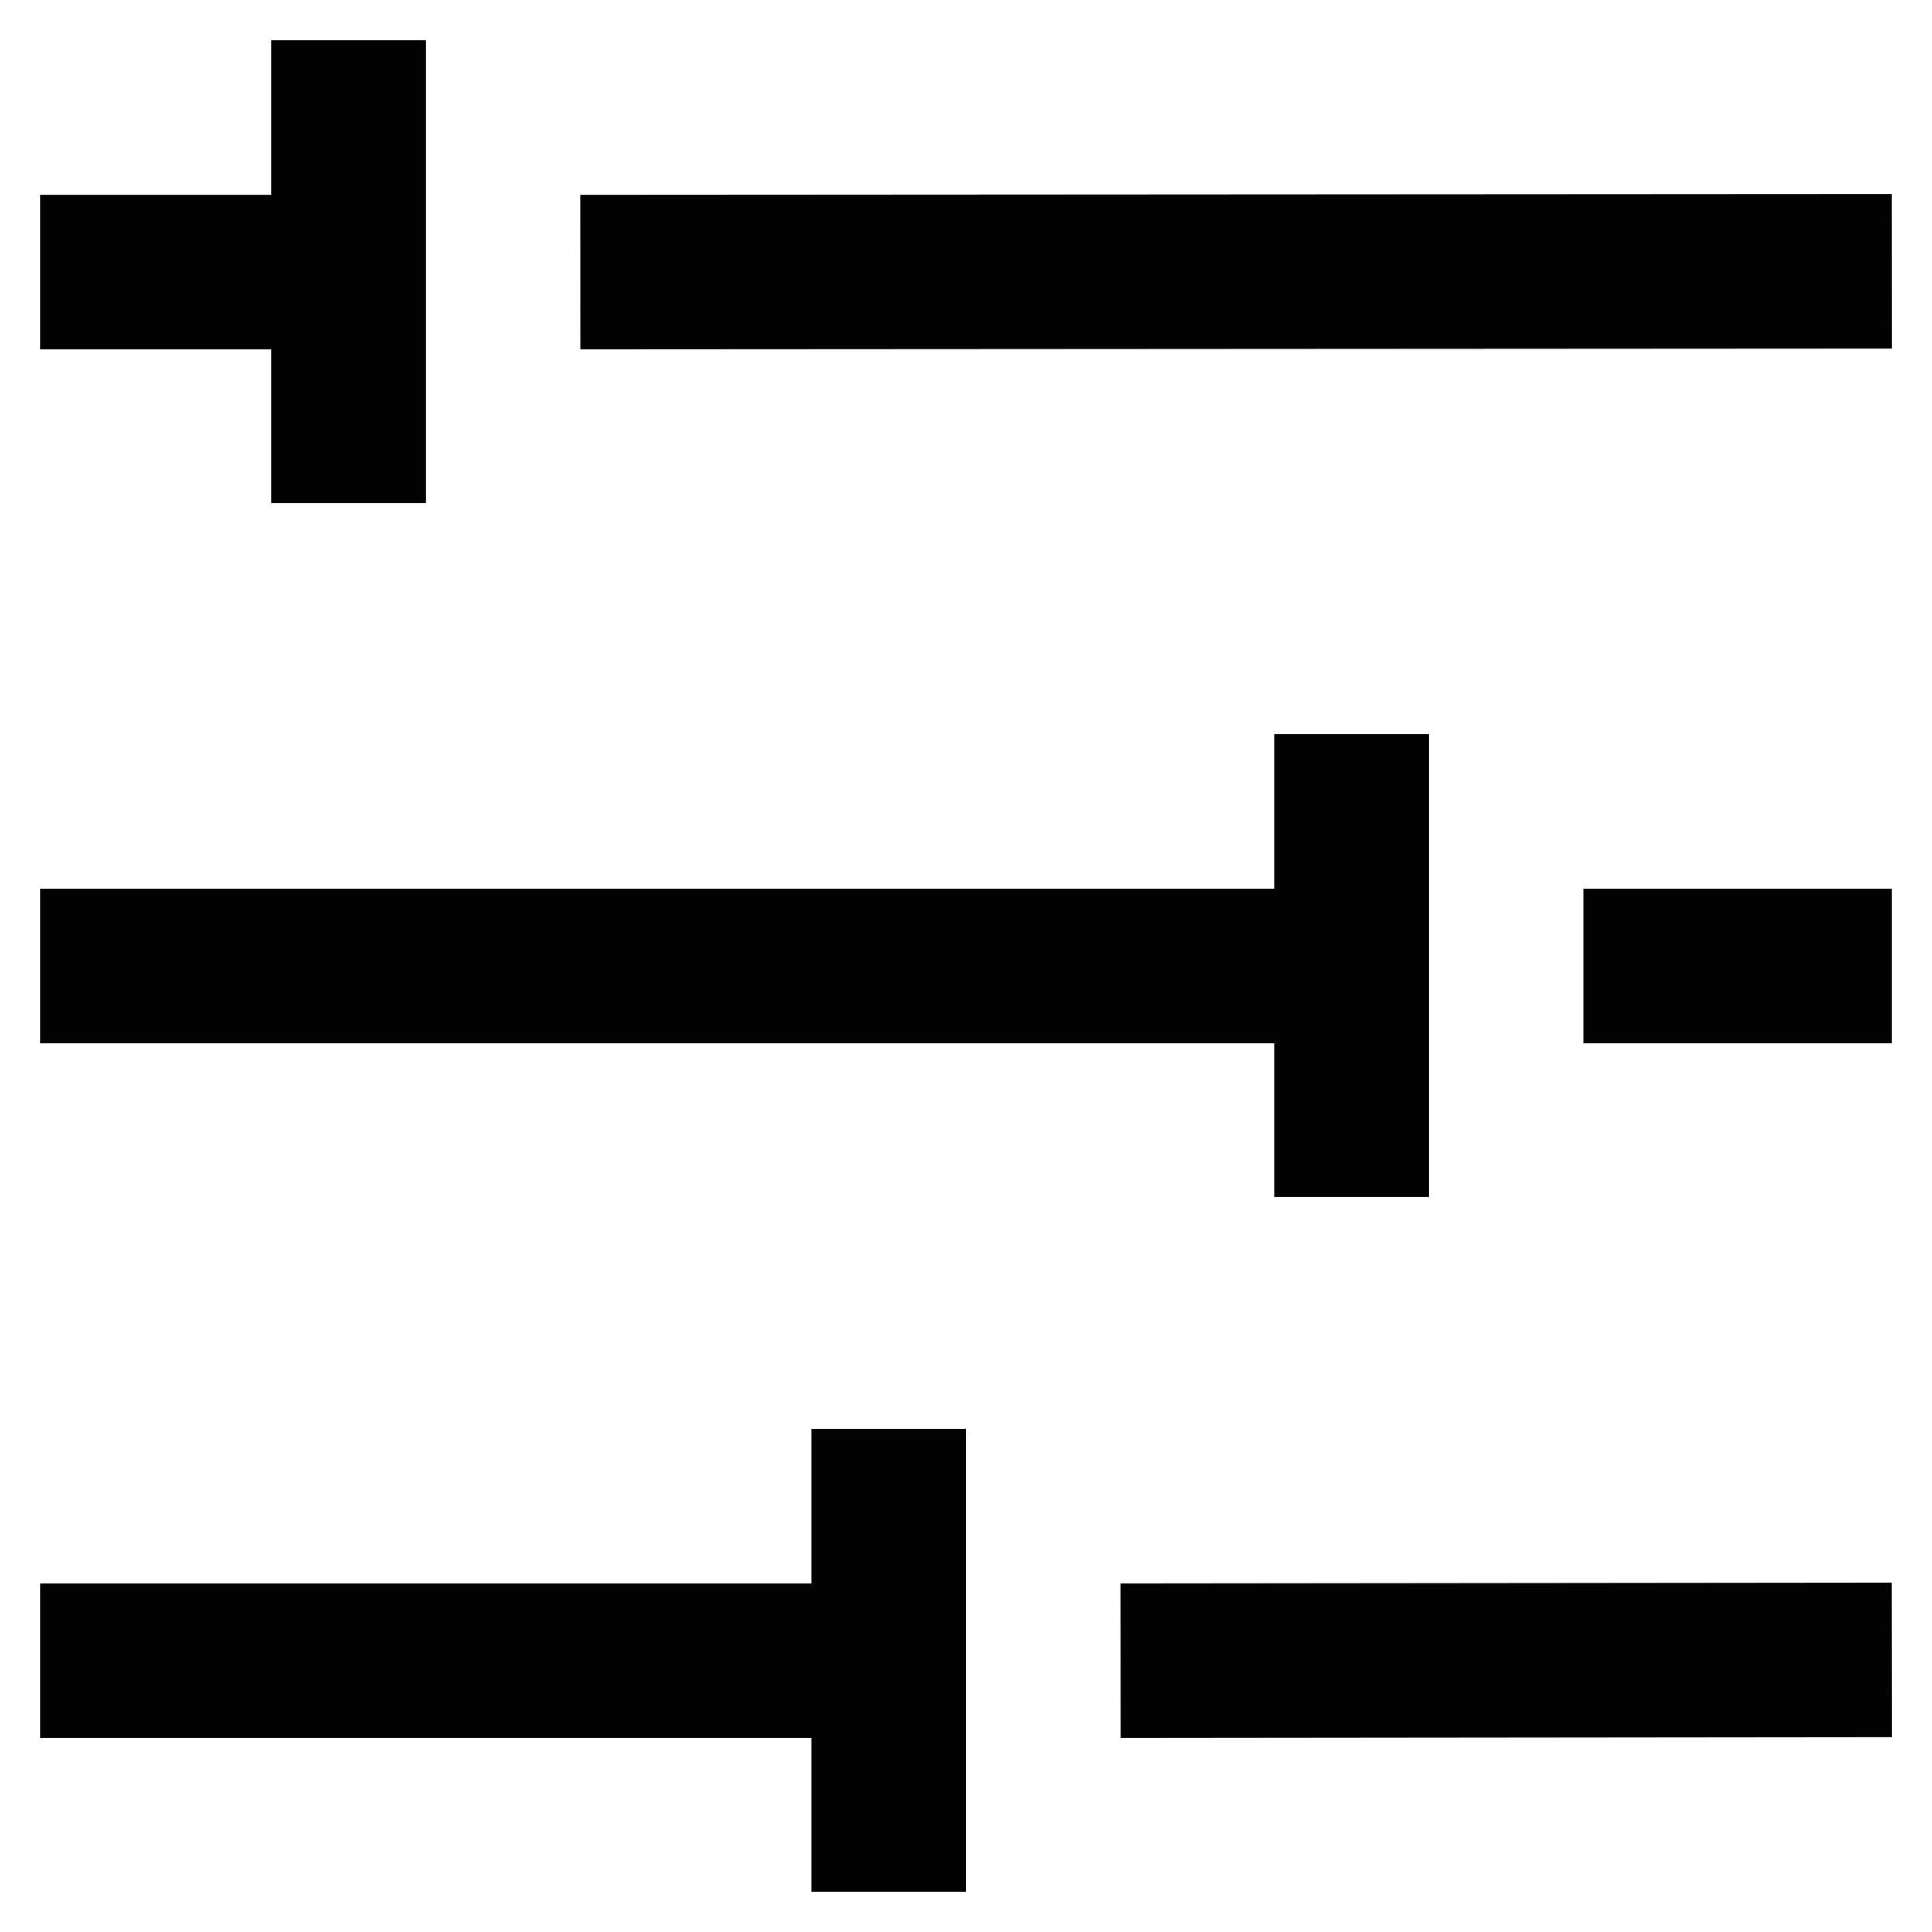
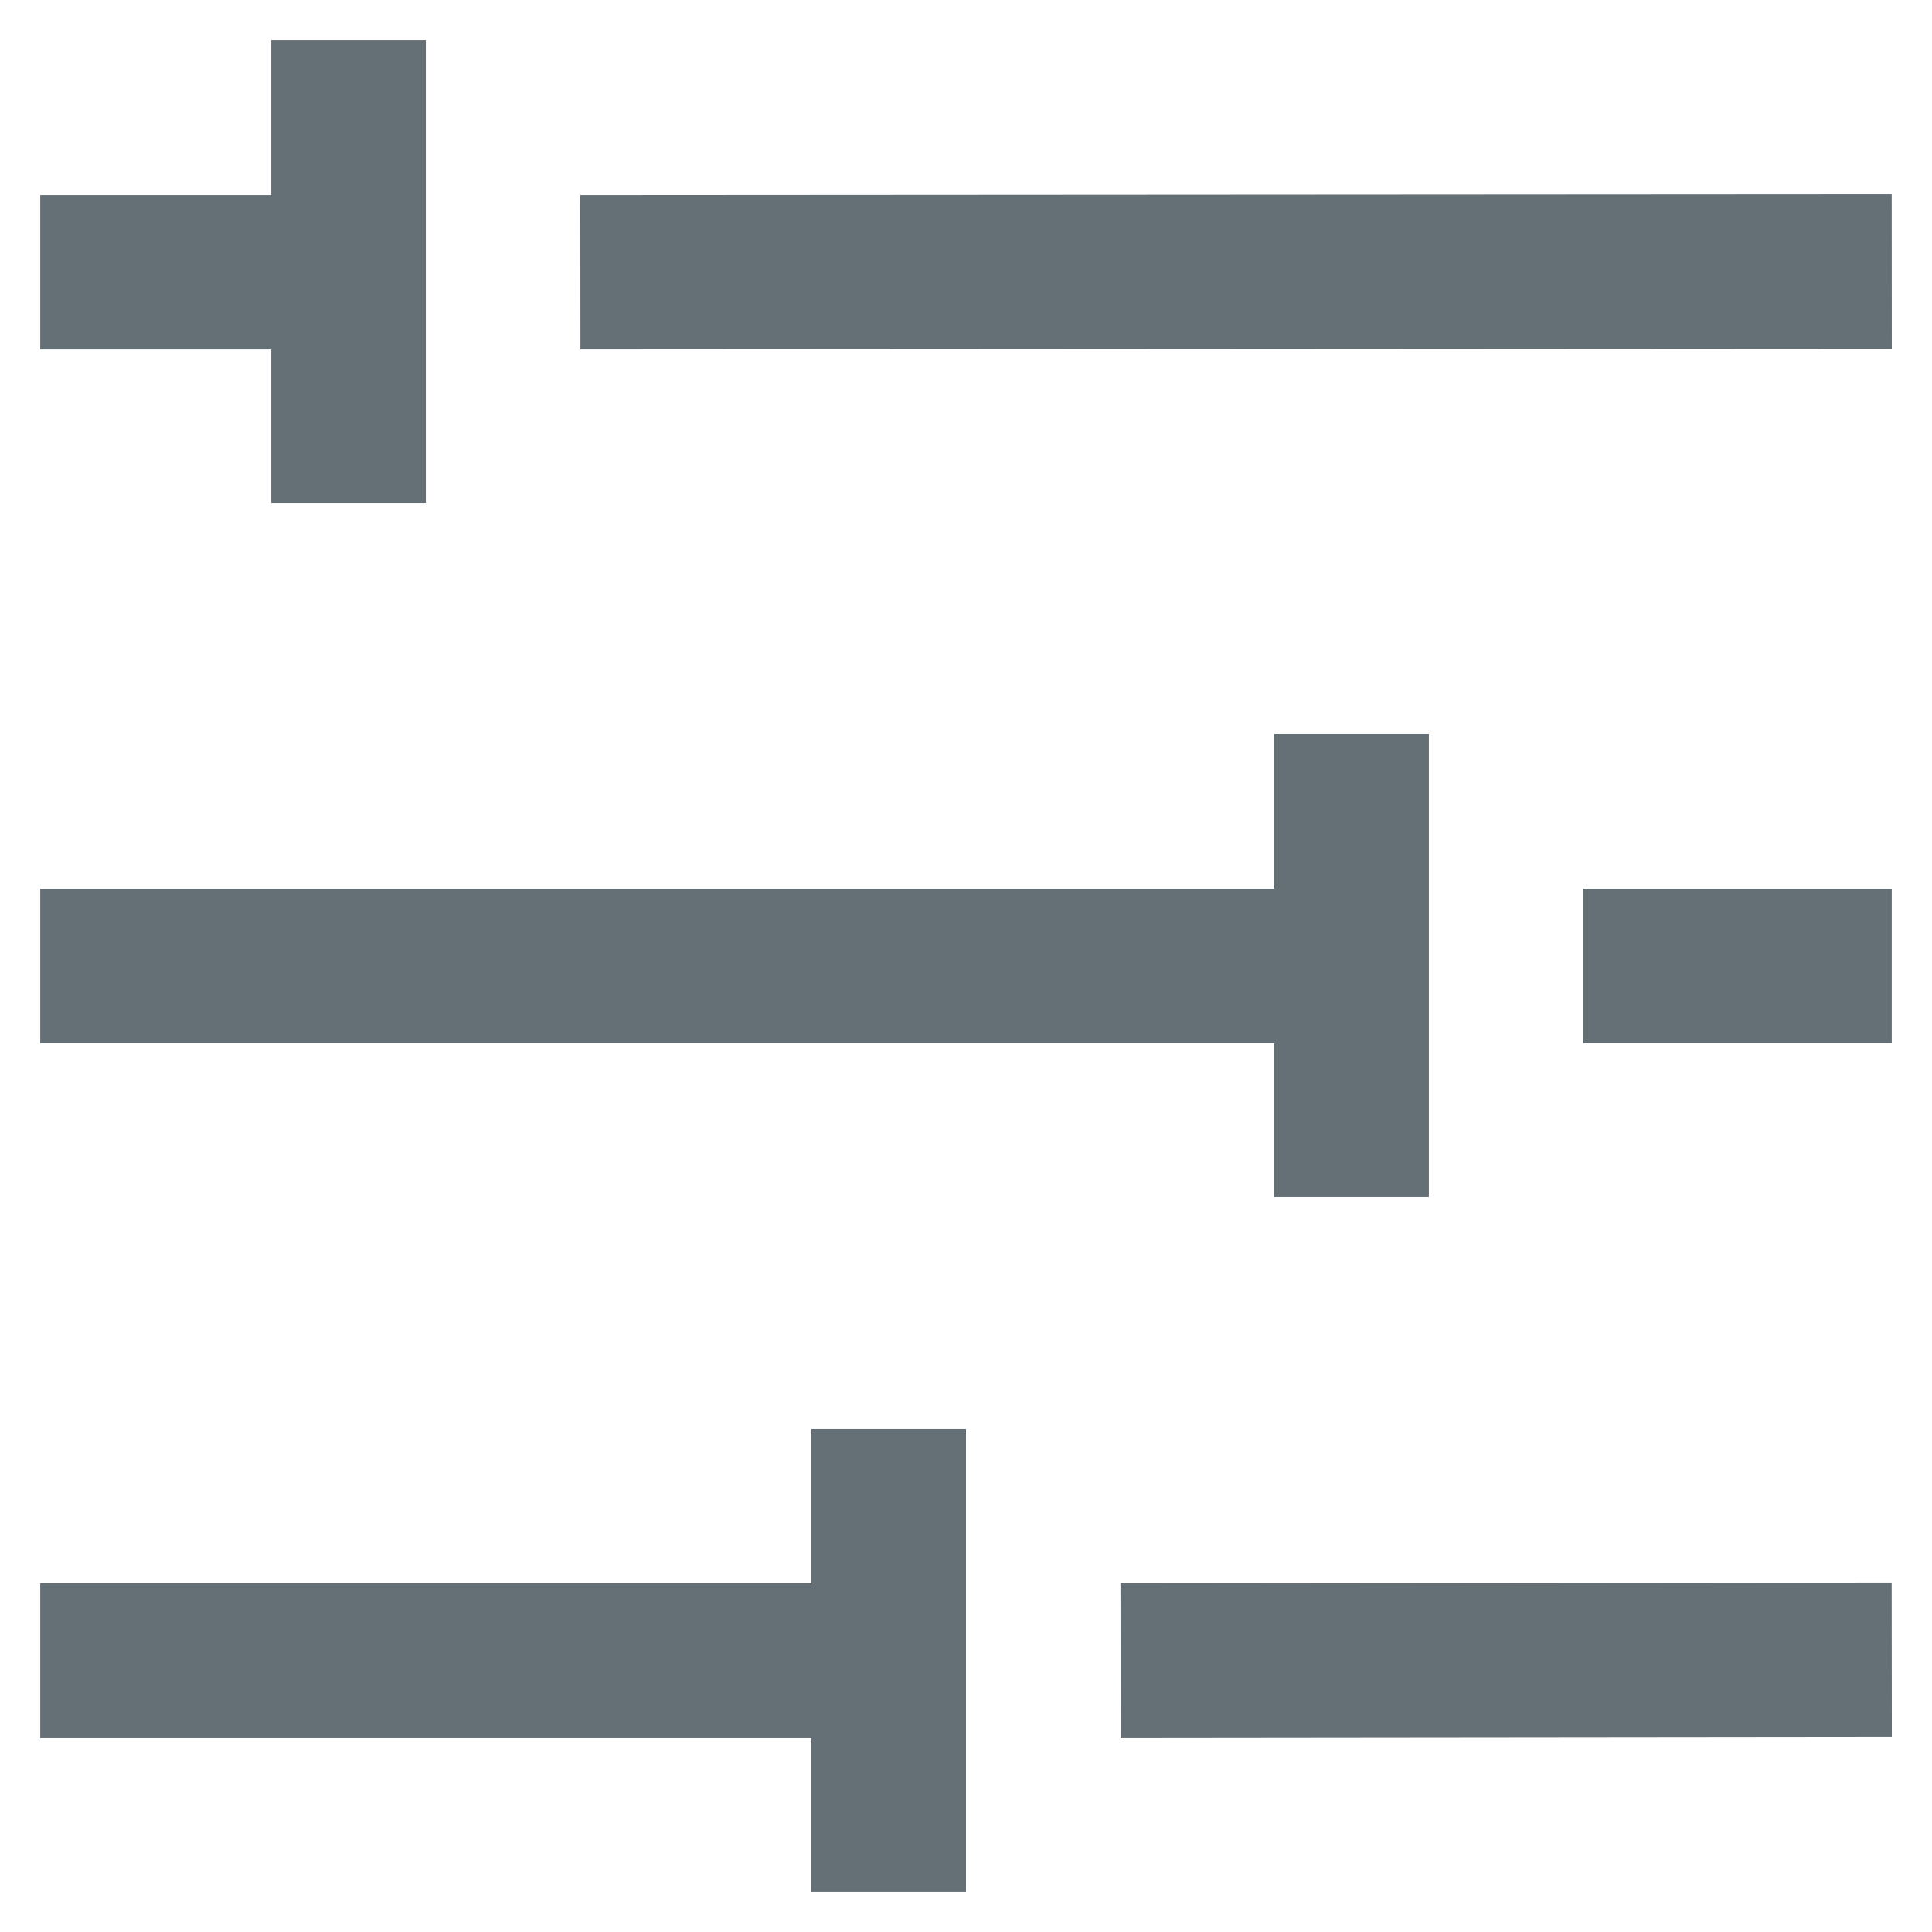
<svg xmlns="http://www.w3.org/2000/svg" width="800px" height="800px" viewBox="0 0 24 24" id="Layer_1" data-name="Layer 1">
  <defs>
-     <style>.cls-1{fill:none;stroke:#020202;stroke-miterlimit:10;stroke-width:1.92px;}</style>
+     <style>.cls-1{fill:none;stroke:#656f76;stroke-miterlimit:10;stroke-width:1.92px;}</style>
  </defs>
  <line class="cls-1" x1="7.21" y1="3.38" x2="23.5" y2="3.37" />
  <line class="cls-1" x1="0.5" y1="3.38" x2="4.33" y2="3.38" />
  <line class="cls-1" x1="19.67" y1="12" x2="23.5" y2="12" />
  <line class="cls-1" x1="0.5" y1="12" x2="16.79" y2="12" />
  <line class="cls-1" x1="13.92" y1="20.63" x2="23.5" y2="20.62" />
  <line class="cls-1" x1="0.5" y1="20.63" x2="11.04" y2="20.63" />
  <line class="cls-1" x1="4.33" y1="0.5" x2="4.33" y2="6.25" />
  <line class="cls-1" x1="16.79" y1="9.12" x2="16.79" y2="14.87" />
  <line class="cls-1" x1="11.04" y1="17.75" x2="11.04" y2="23.5" />
</svg>
